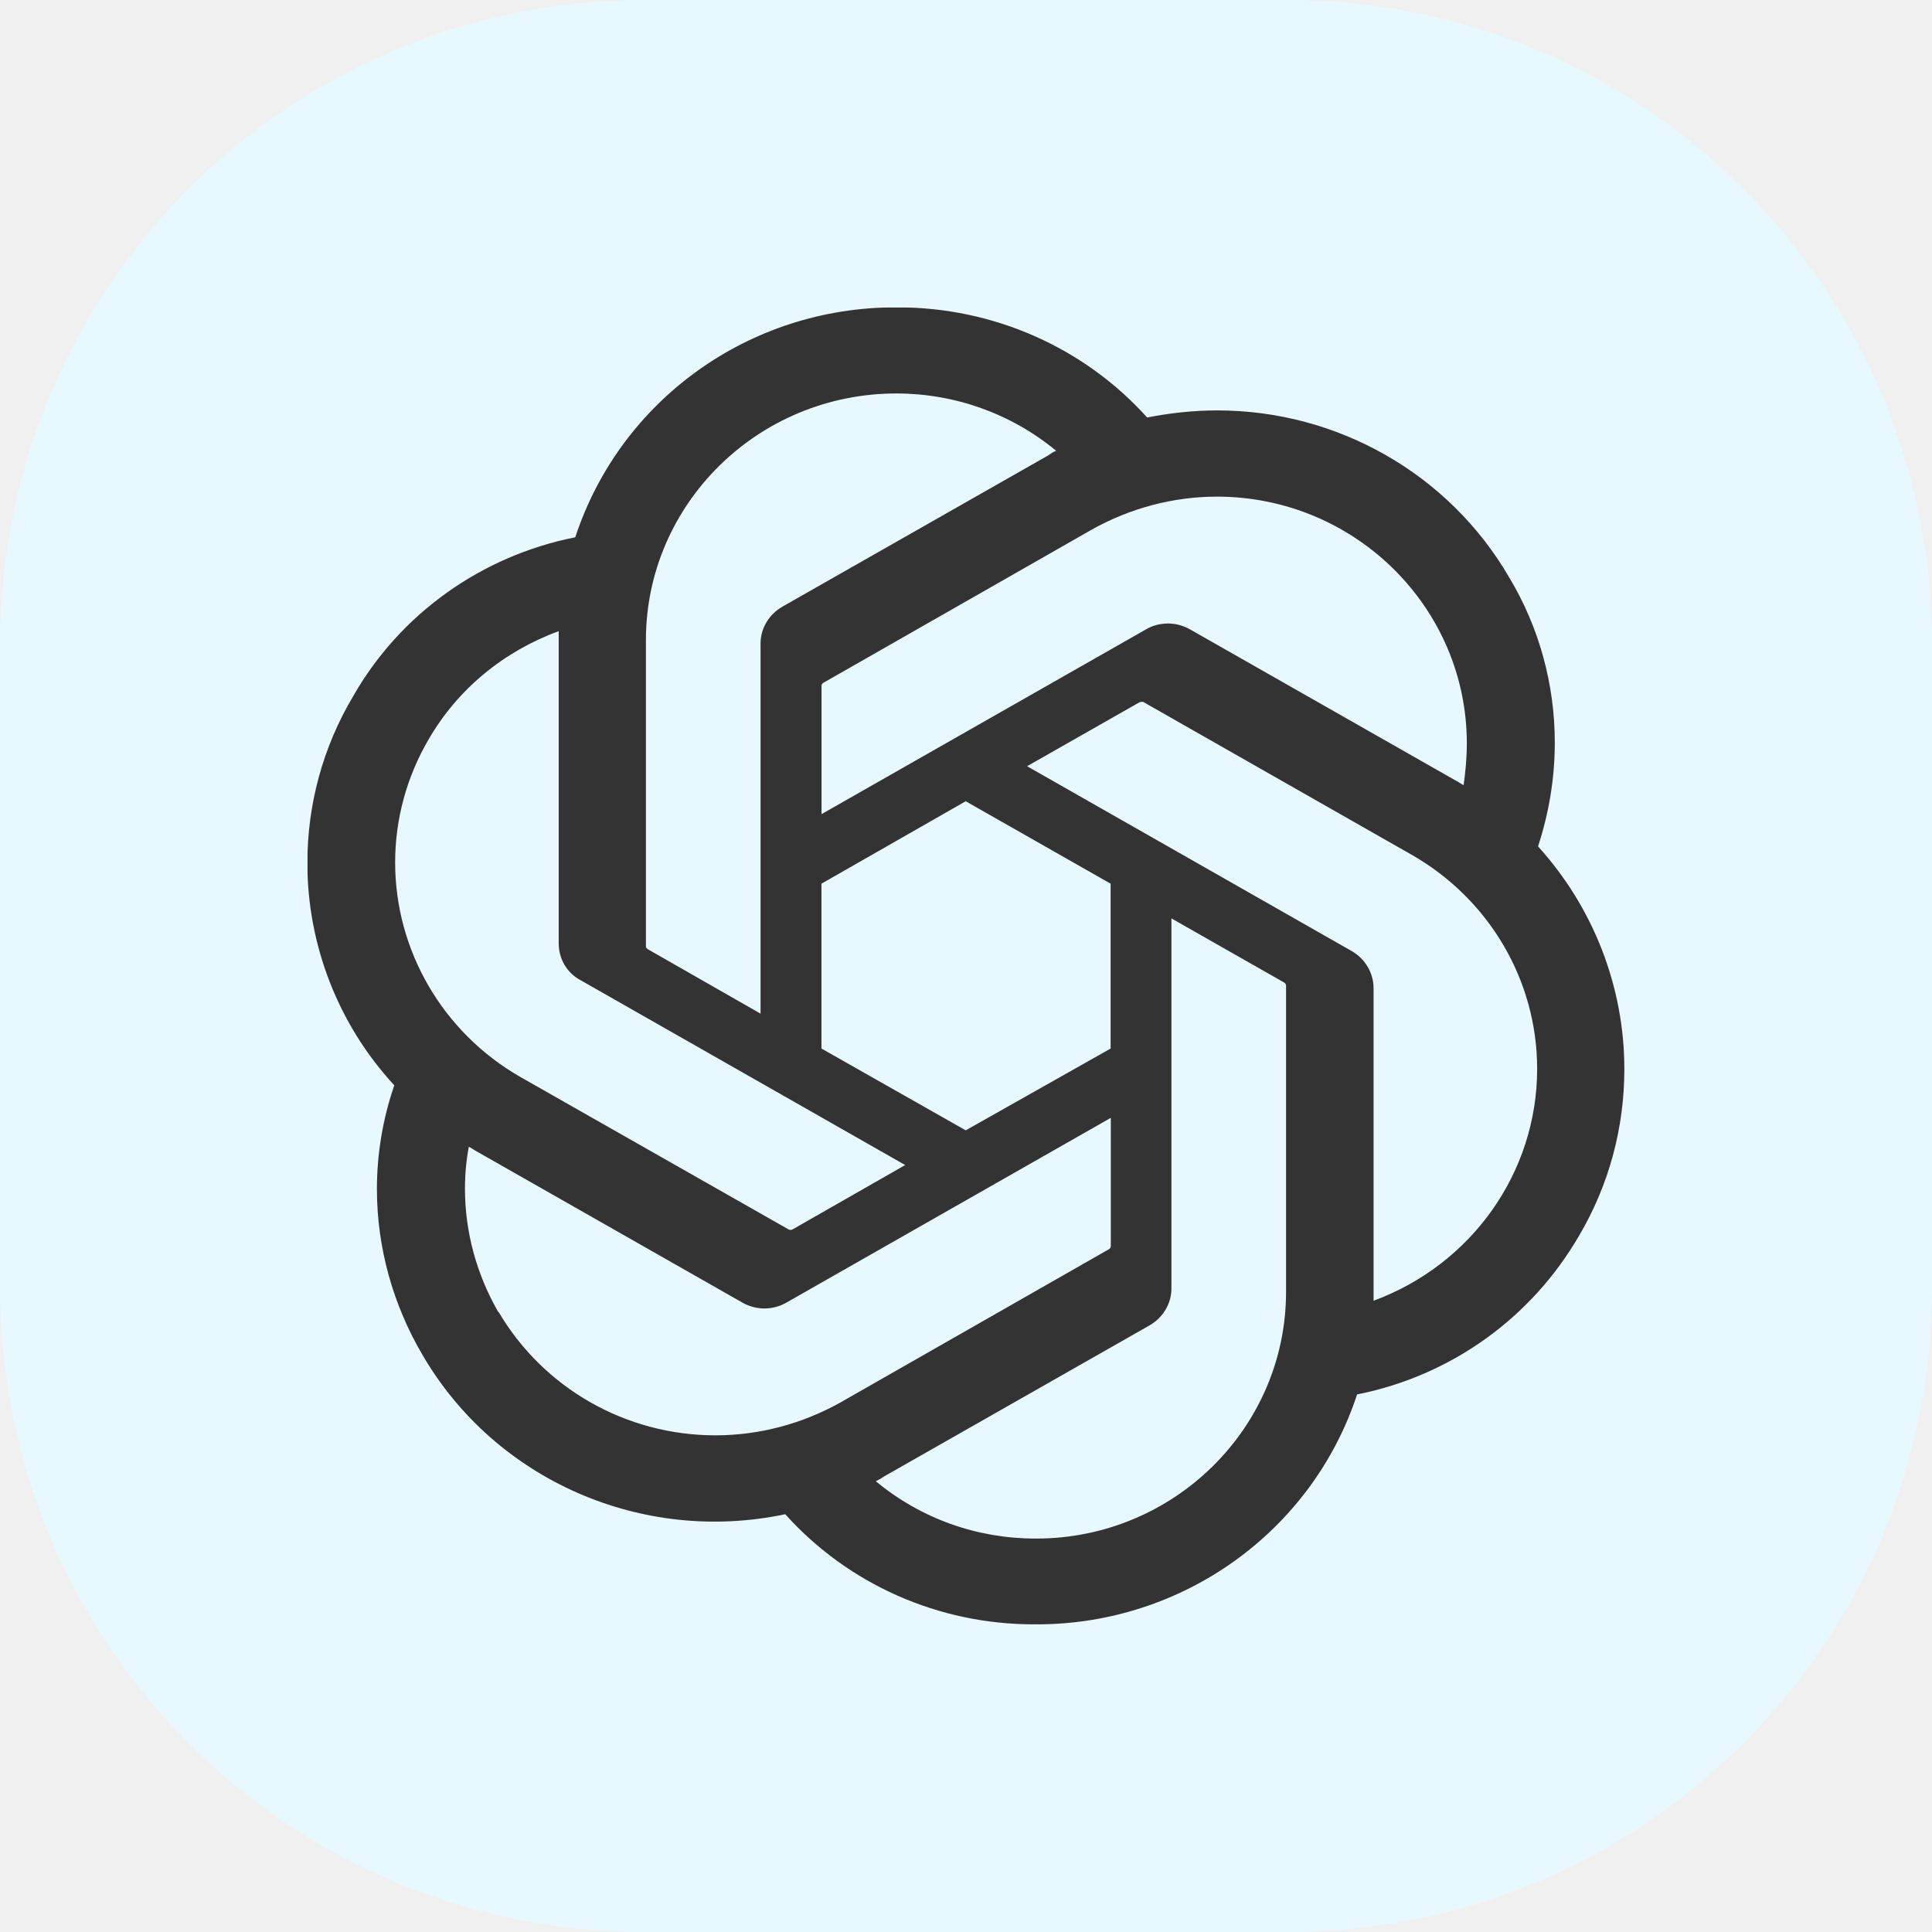
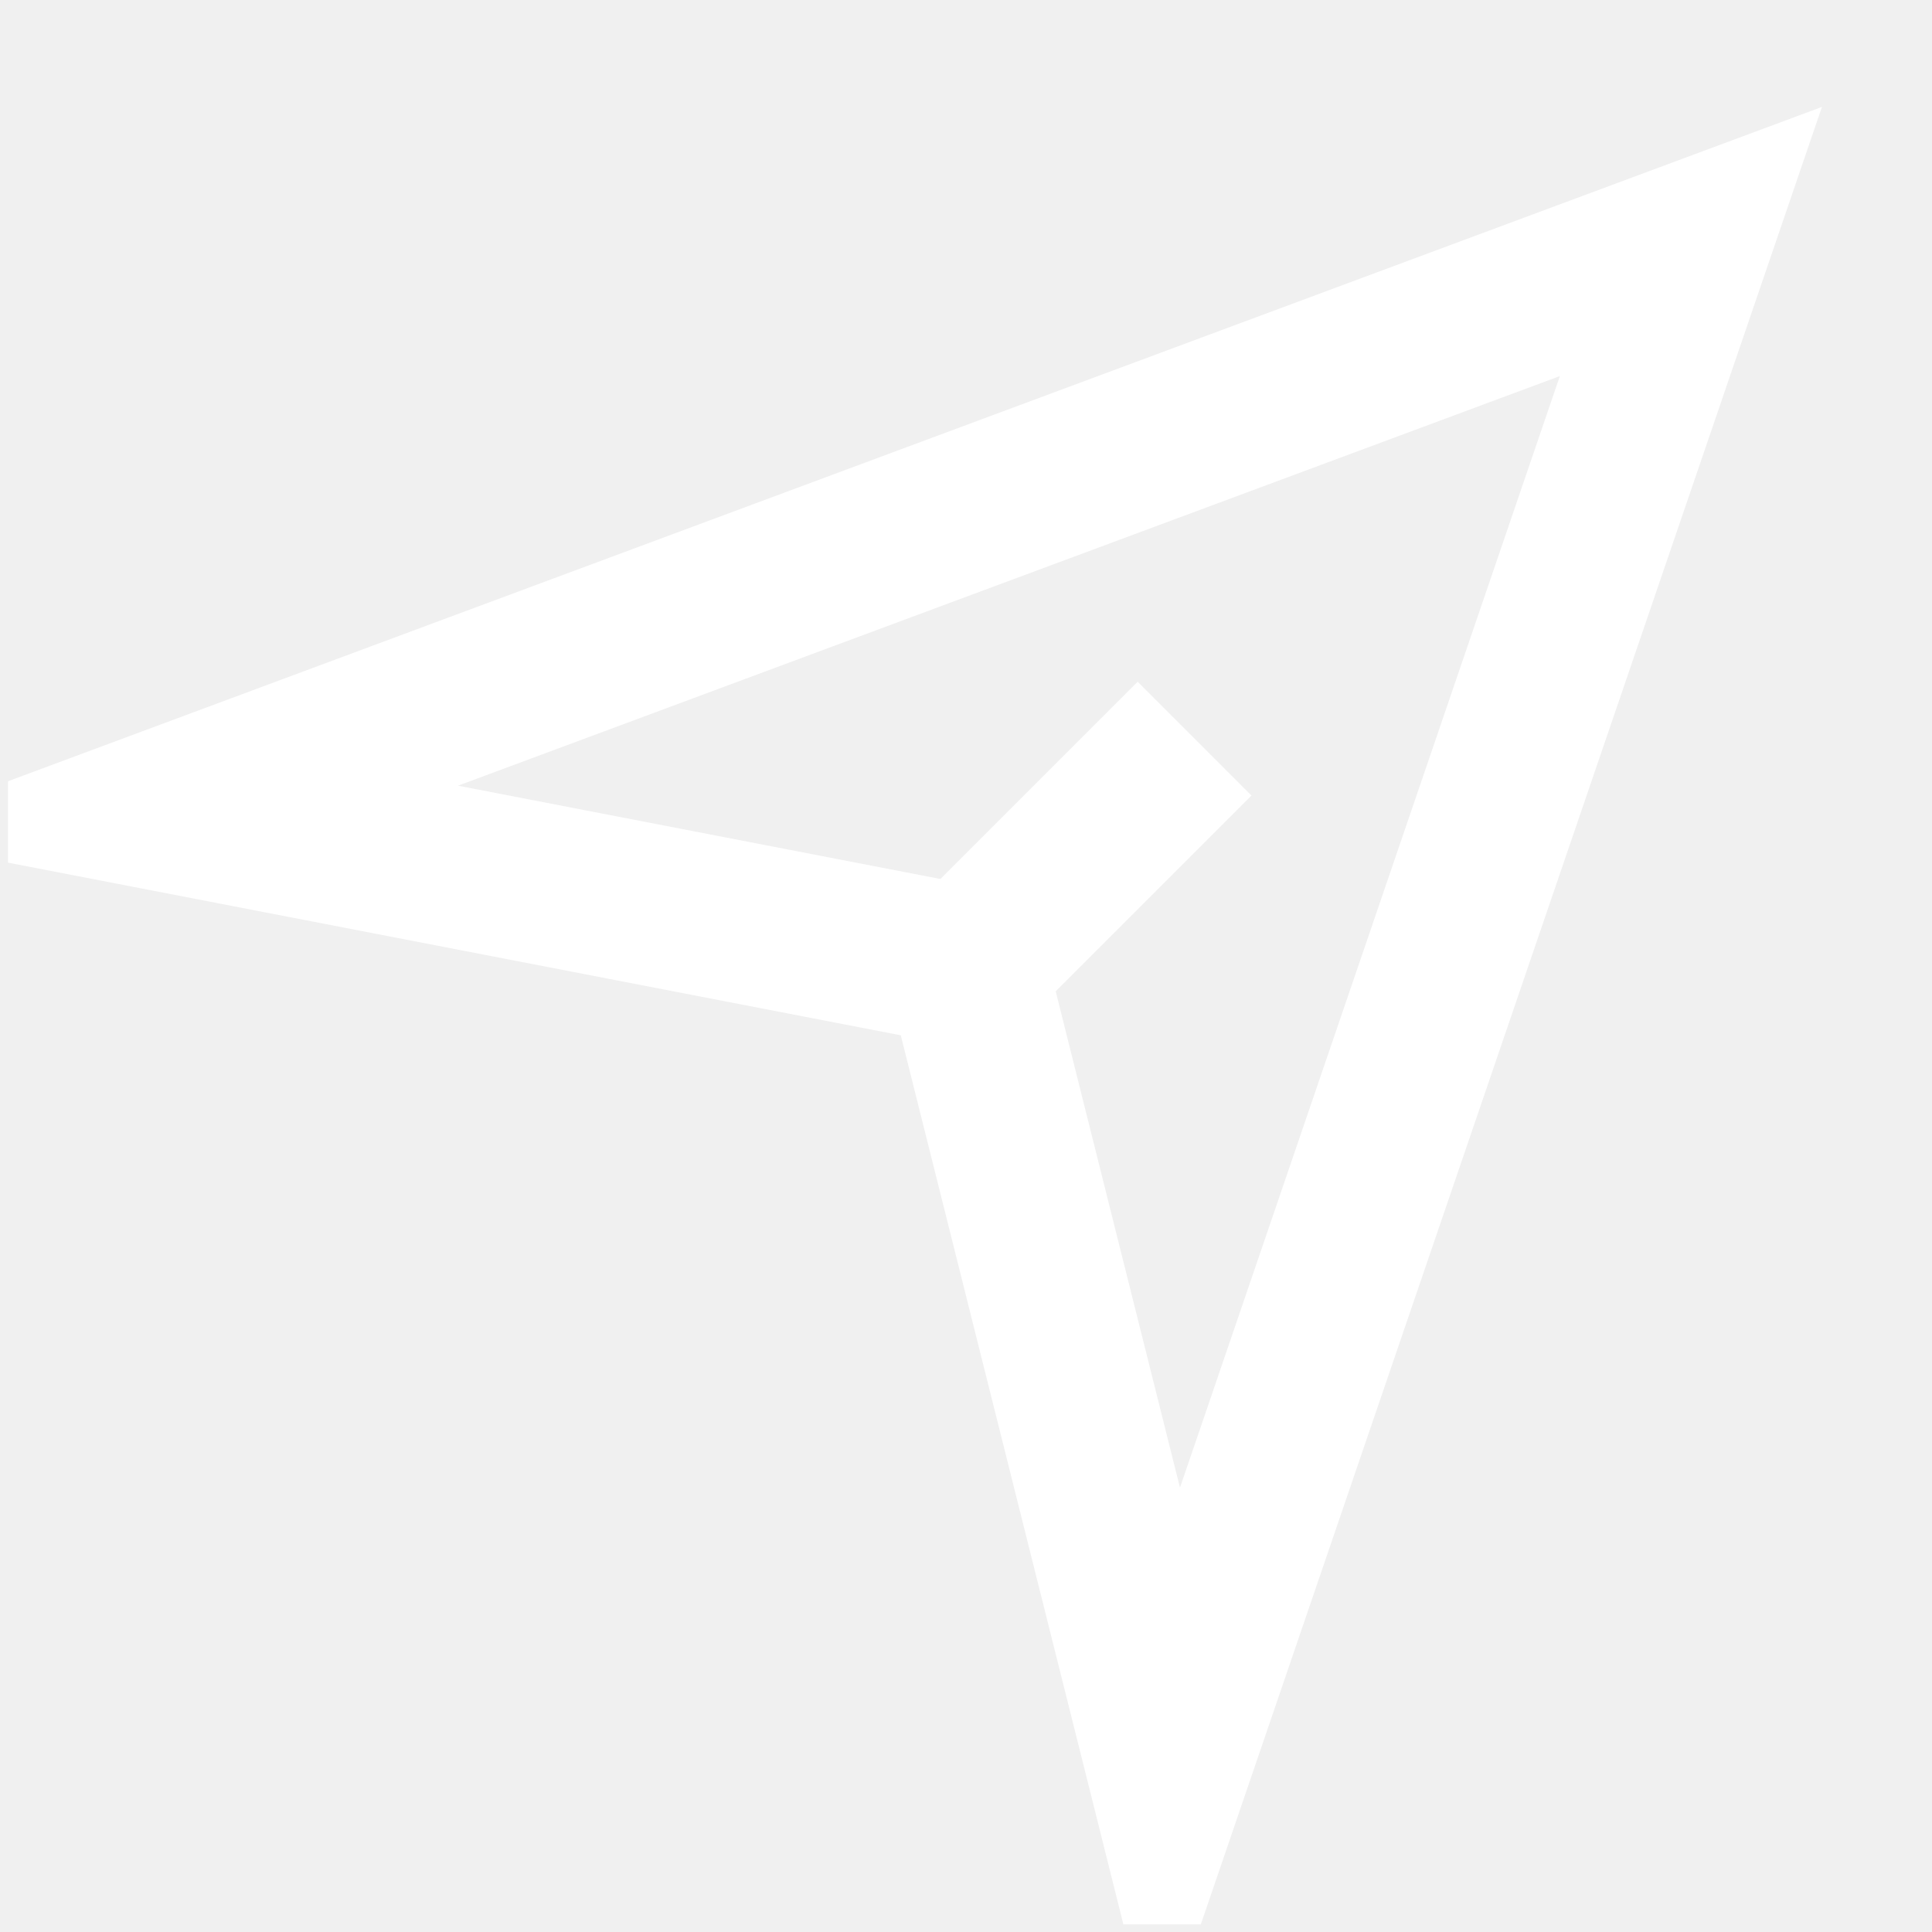
- <svg xmlns="http://www.w3.org/2000/svg" xmlns:xlink="http://www.w3.org/1999/xlink" width="30" height="30" fill="none" viewBox="0 0 30 30">
+ <svg xmlns="http://www.w3.org/2000/svg" xmlns:xlink="http://www.w3.org/1999/xlink" width="16" height="16" fill="none" viewBox="0 0 16 16">
  <defs>
-     <rect id="path_0" width="30" height="30" x="0" y="0" />
-     <rect id="path_1" width="20.455" height="20.455" x="0" y="0" />
+     <rect id="path_0" width="16" height="16" x="0" y="0" />
  </defs>
-   <g opacity="1" transform="translate(0 0) rotate(0 15 15)">
-     <rect width="30" height="30" x="0" y="0" fill="#E7F8FF" opacity="1" rx="10" transform="translate(0 0) rotate(0 15 15)" />
+   <g opacity="1" transform="translate(0 0) rotate(0 8 8)">
    <mask id="bg-mask-0" fill="#fff">
      <use xlink:href="#path_0" />
    </mask>
    <g mask="url(#bg-mask-0)">
-       <g opacity="1" transform="translate(4.772727 4.772727) rotate(0 10.22727 10.22727)">
-         <mask id="bg-mask-1" fill="#fff">
-           <use xlink:href="#path_1" />
-         </mask>
-         <g mask="url(#bg-mask-1)">
-           <path id="分组 1" fill-rule="evenodd" style="fill:#333" d="M19.11 8.37L19.11 8.37C19.28 7.85 19.37 7.31 19.37 6.76C19.37 5.86 19.13 4.97 18.66 4.19C17.73 2.59 16 1.6 14.13 1.6C13.76 1.6 13.4 1.64 13.04 1.71C12.06 0.62 10.65 0 9.17 0L9.14 0L9.13 0C6.86 0 4.86 1.44 4.16 3.57C2.7 3.86 1.44 4.76 0.71 6.04C0.24 6.83 0 7.72 0 8.63C0 9.9 0.48 11.14 1.35 12.08C1.17 12.6 1.08 13.15 1.08 13.69C1.08 14.6 1.33 15.49 1.79 16.27C2.92 18.21 5.2 19.21 7.42 18.74C8.4 19.83 9.8 20.45 11.28 20.45L11.31 20.45L11.33 20.45C13.59 20.45 15.6 19.01 16.3 16.88C17.76 16.59 19.01 15.69 19.75 14.41C20.21 13.63 20.45 12.74 20.45 11.83C20.45 10.55 19.97 9.32 19.11 8.37Z M8.947 18.158C8.907 18.188 8.867 18.208 8.827 18.228C9.527 18.808 10.397 19.118 11.307 19.118L11.317 19.118C13.457 19.118 15.197 17.398 15.197 15.288L15.197 10.528C15.197 10.508 15.177 10.488 15.157 10.478L13.417 9.488L13.417 15.238C13.417 15.468 13.287 15.688 13.077 15.808L8.947 18.158Z M8.277 17.005L12.447 14.625C12.466 14.615 12.476 14.595 12.476 14.575L12.476 14.575L12.476 12.585L7.437 15.455C7.227 15.575 6.967 15.575 6.757 15.455L2.627 13.105C2.587 13.085 2.537 13.045 2.507 13.035C2.467 13.245 2.447 13.465 2.447 13.685C2.447 14.355 2.627 15.015 2.967 15.605L2.967 15.595C3.667 16.785 4.947 17.515 6.337 17.515C7.017 17.515 7.687 17.335 8.277 17.005Z M3.903 5.168C3.903 5.128 3.903 5.068 3.903 5.028C3.053 5.338 2.333 5.928 1.883 6.708L1.883 6.708C1.543 7.288 1.363 7.948 1.363 8.618C1.363 9.988 2.103 11.258 3.303 11.948L7.473 14.318C7.493 14.328 7.513 14.328 7.533 14.318L9.283 13.318L4.243 10.448C4.033 10.338 3.903 10.118 3.903 9.878L3.903 9.878L3.903 5.168Z M17.156 8.505L12.976 6.125C12.956 6.125 12.936 6.125 12.916 6.135L11.176 7.125L16.216 9.995C16.426 10.115 16.556 10.335 16.556 10.575C16.556 10.575 16.556 10.575 16.556 10.575L16.556 15.425C18.076 14.865 19.096 13.435 19.096 11.825C19.096 10.455 18.356 9.195 17.156 8.505Z M8.014 5.829C7.994 5.839 7.984 5.859 7.984 5.879L7.984 5.879L7.984 7.869L13.024 4.999C13.124 4.939 13.244 4.909 13.364 4.909C13.484 4.909 13.594 4.939 13.704 4.999L17.834 7.349C17.874 7.369 17.914 7.399 17.954 7.419L17.954 7.419C17.984 7.209 18.004 6.989 18.004 6.769C18.004 4.659 16.264 2.939 14.124 2.939C13.444 2.939 12.774 3.119 12.184 3.449L8.014 5.829Z M9.147 1.337C6.997 1.337 5.257 3.057 5.257 5.167L5.257 9.927C5.257 9.947 5.277 9.957 5.287 9.967L7.037 10.967L7.037 5.227L7.037 5.217C7.037 4.987 7.167 4.767 7.377 4.647L11.507 2.297C11.547 2.267 11.597 2.237 11.627 2.227C10.927 1.647 10.047 1.337 9.147 1.337Z M7.983 11.509L10.223 12.779L12.473 11.509L12.473 8.949L10.223 7.669L7.983 8.949L7.983 11.509Z" opacity="1" transform="translate(0 0) rotate(0 10.22727 10.22727)" />
-         </g>
-       </g>
+       <path id="路径 1" style="stroke:#fff;stroke-width:1.333;stroke-opacity:1;stroke-dasharray:0 0" d="M0,4.71L6.67,6L8.34,12.67L12.67,0L0,4.71Z" transform="translate(1.333333 2) rotate(0 6.333333 6.333333)" />
+       <path id="路径 2" style="stroke:#fff;stroke-width:1.333;stroke-opacity:1;stroke-dasharray:0 0" d="M0,1.89L1.89,0" transform="translate(8.002767 6.1172) rotate(0 0.9428 0.9428)" />
    </g>
  </g>
</svg>
